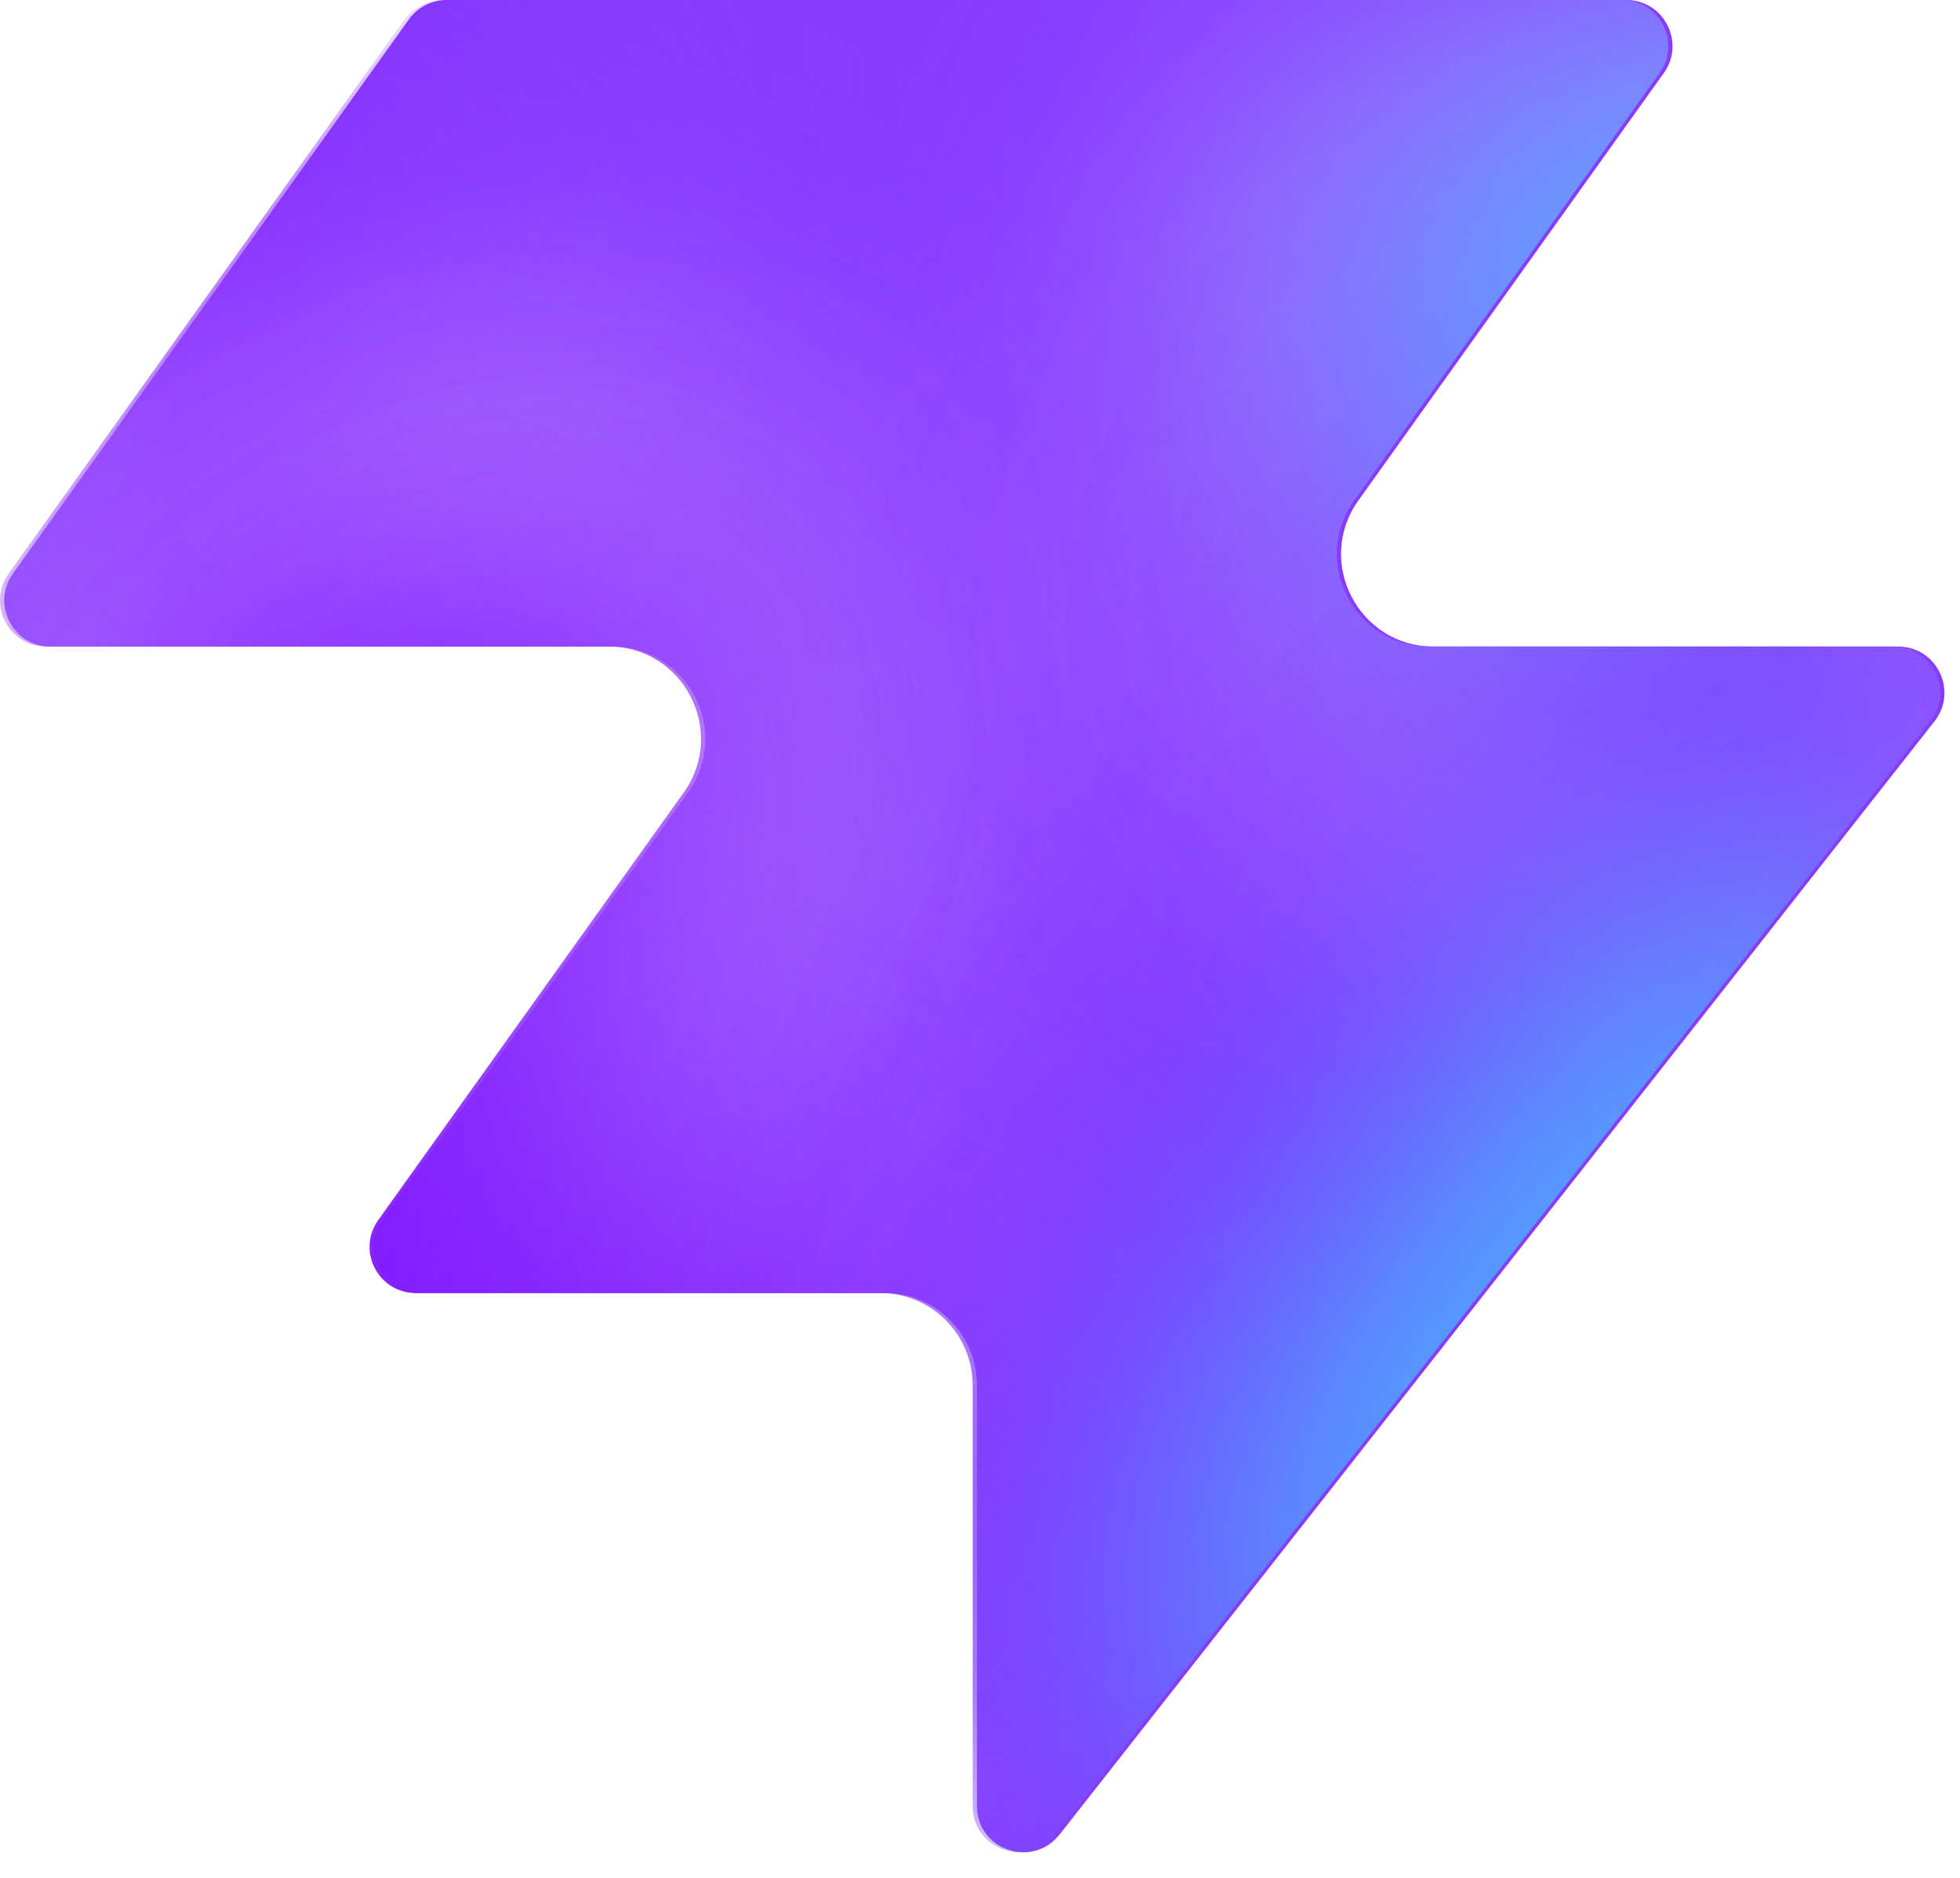
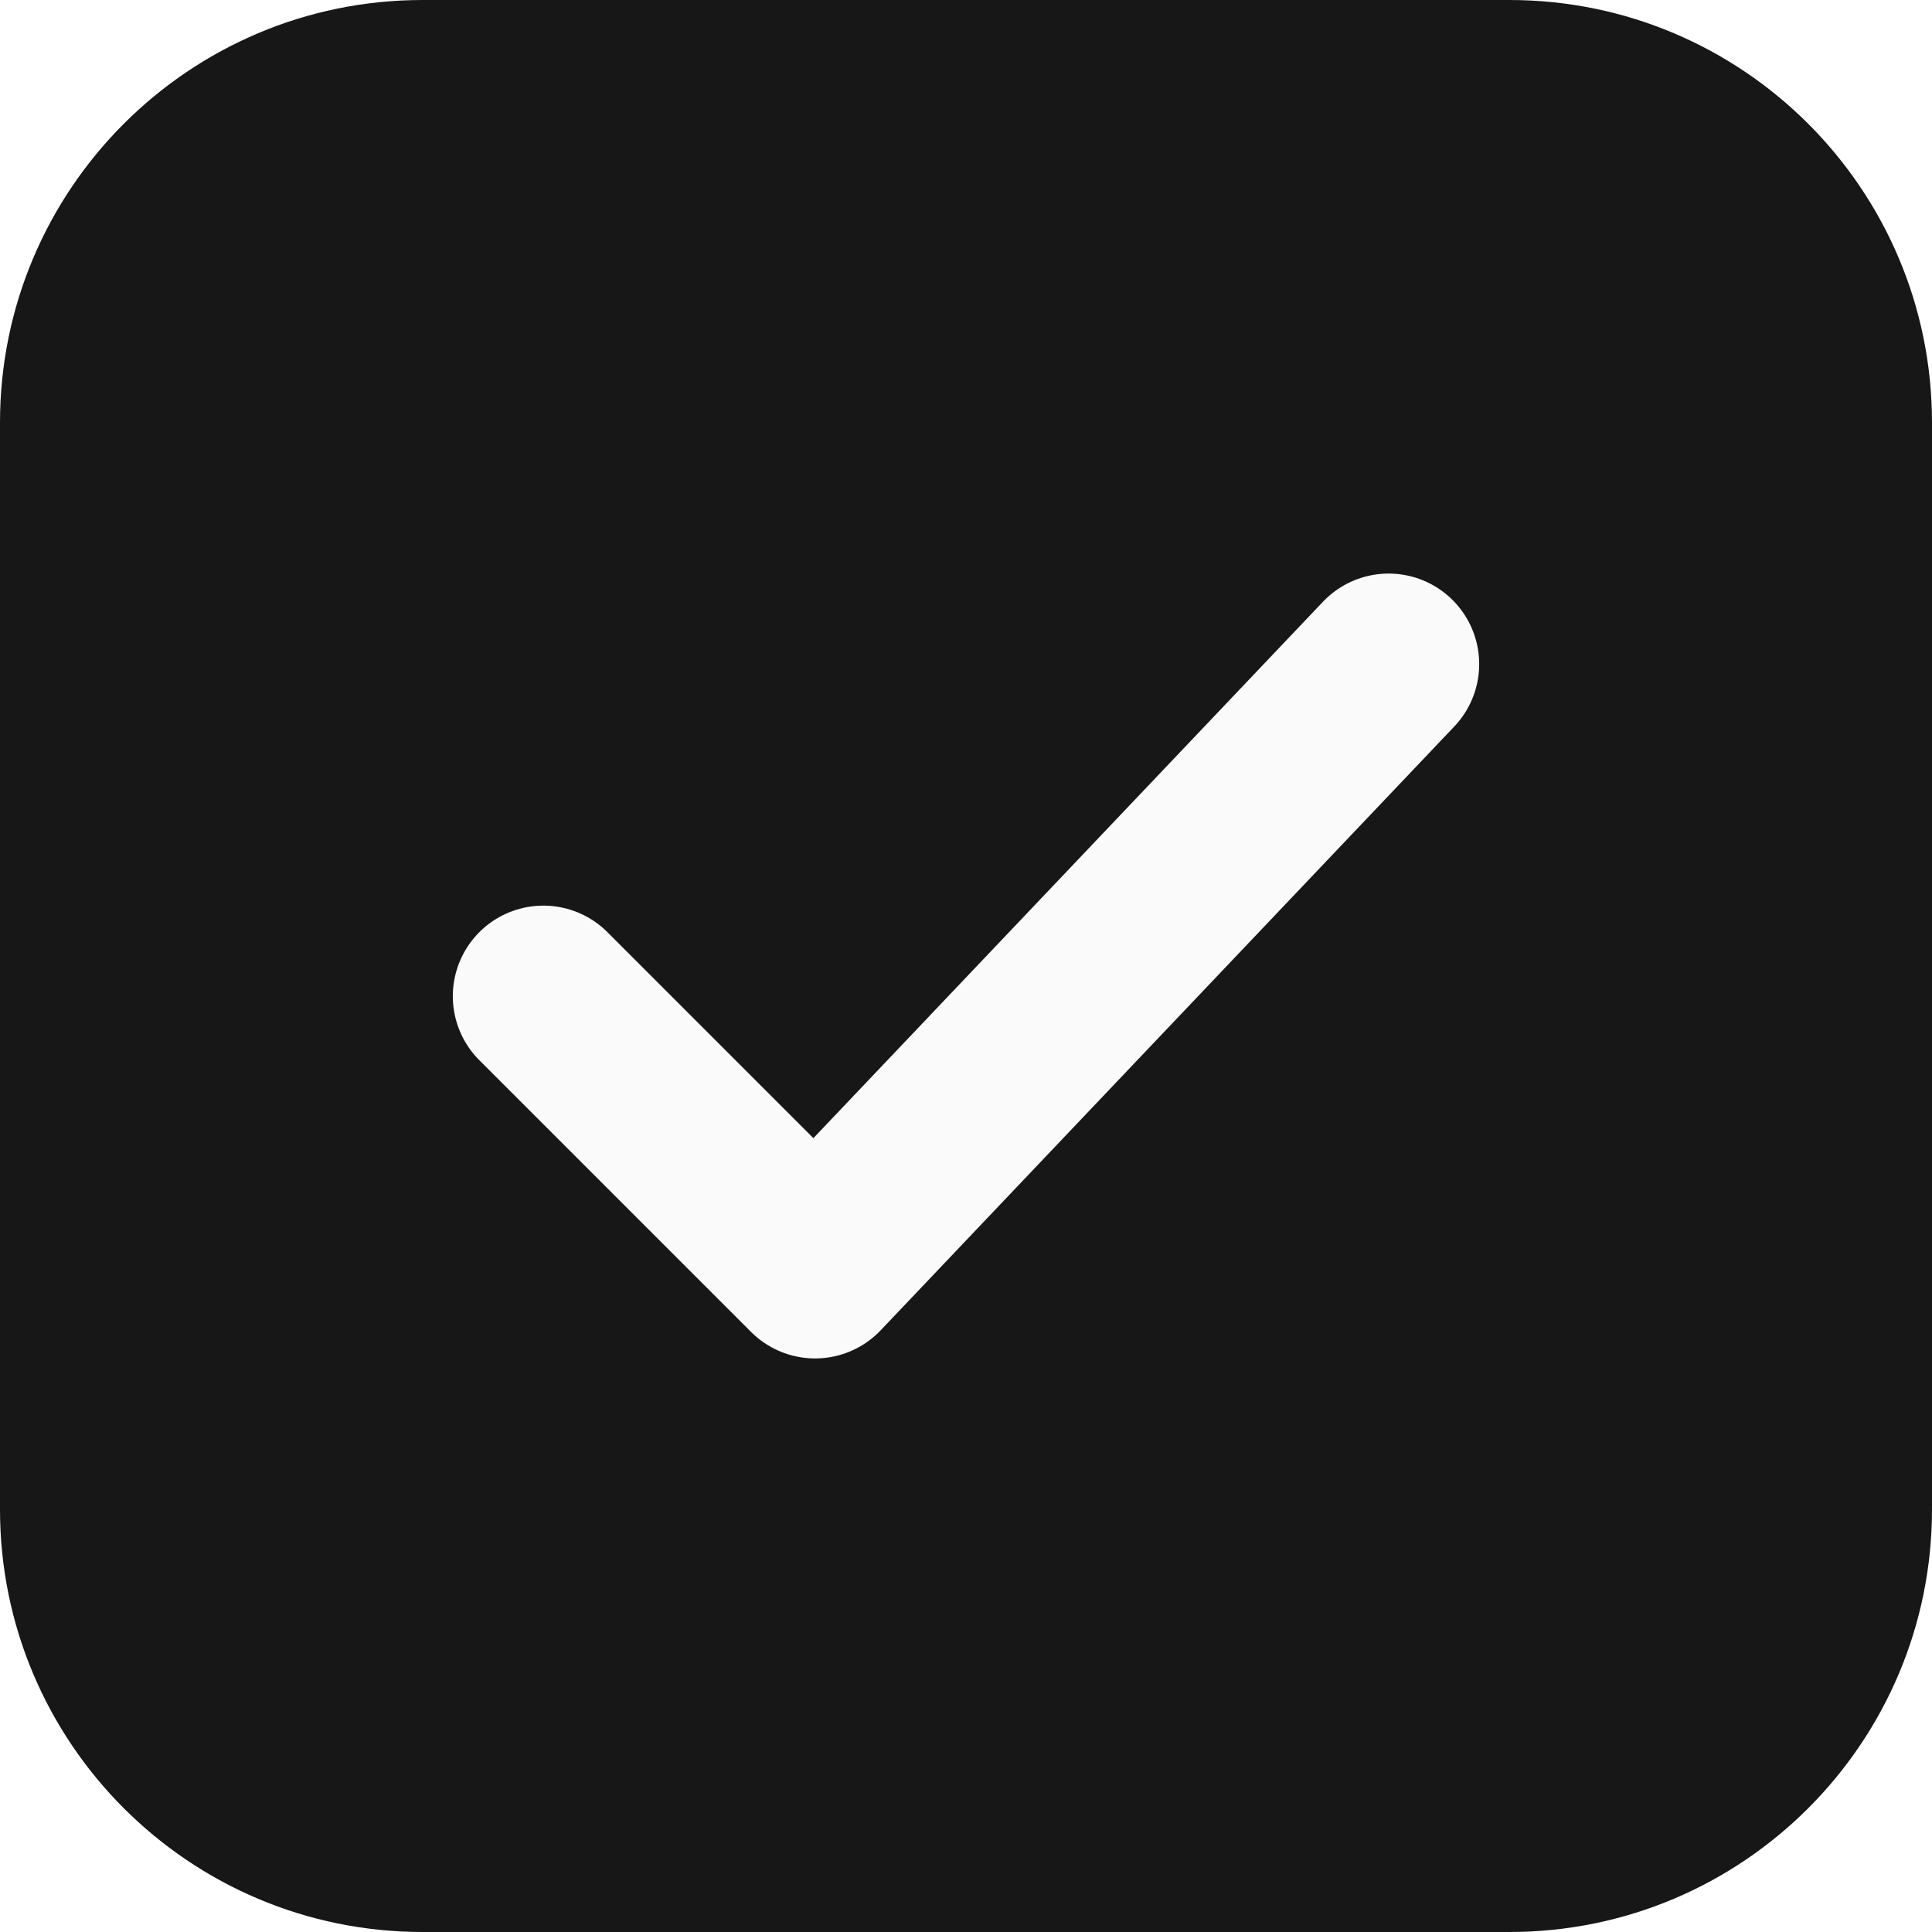
- <svg xmlns="http://www.w3.org/2000/svg" width="48" height="46" fill="none" viewBox="0 0 48 46">
-   <path fill="#863bff" d="M25.946 44.938c-.664.845-2.021.375-2.021-.698V33.937a2.26 2.26 0 0 0-2.262-2.262H10.287c-.92 0-1.456-1.04-.92-1.788l7.48-10.471c1.07-1.497 0-3.578-1.842-3.578H1.237c-.92 0-1.456-1.04-.92-1.788L10.013.474c.214-.297.556-.474.92-.474h28.894c.92 0 1.456 1.04.92 1.788l-7.48 10.471c-1.07 1.498 0 3.579 1.842 3.579h11.377c.943 0 1.473 1.088.89 1.83L25.947 44.94z" style="fill:#863bff;fill:color(display-p3 .525 .23 1);fill-opacity:1" />
-   <mask id="a" width="48" height="46" x="0" y="0" maskUnits="userSpaceOnUse" style="mask-type:alpha">
-     <path fill="#000" d="M25.842 44.938c-.664.844-2.021.375-2.021-.698V33.937a2.26 2.26 0 0 0-2.262-2.262H10.183c-.92 0-1.456-1.04-.92-1.788l7.48-10.471c1.07-1.498 0-3.579-1.842-3.579H1.133c-.92 0-1.456-1.04-.92-1.787L9.91.473c.214-.297.556-.474.92-.474h28.894c.92 0 1.456 1.04.92 1.788l-7.48 10.471c-1.07 1.498 0 3.578 1.842 3.578h11.377c.943 0 1.473 1.088.89 1.832L25.843 44.94z" style="fill:#000;fill-opacity:1" />
-   </mask>
-   <g mask="url(#a)">
-     <g filter="url(#b)">
-       <ellipse cx="5.508" cy="14.704" fill="#ede6ff" rx="5.508" ry="14.704" style="fill:#ede6ff;fill:color(display-p3 .927 .903 1);fill-opacity:1" transform="matrix(.00324 1 1 -.00324 -4.47 31.516)" />
-     </g>
-     <g filter="url(#c)">
-       <ellipse cx="10.399" cy="29.851" fill="#ede6ff" rx="10.399" ry="29.851" style="fill:#ede6ff;fill:color(display-p3 .927 .903 1);fill-opacity:1" transform="matrix(.00324 1 1 -.00324 -39.328 7.883)" />
-     </g>
-     <g filter="url(#d)">
-       <ellipse cx="5.508" cy="30.487" fill="#7e14ff" rx="5.508" ry="30.487" style="fill:#7e14ff;fill:color(display-p3 .492 .077 1);fill-opacity:1" transform="rotate(89.814 -25.913 -14.639)scale(1 -1)" />
-     </g>
-     <g filter="url(#e)">
-       <ellipse cx="5.508" cy="30.599" fill="#7e14ff" rx="5.508" ry="30.599" style="fill:#7e14ff;fill:color(display-p3 .492 .077 1);fill-opacity:1" transform="rotate(89.814 -32.644 -3.334)scale(1 -1)" />
-     </g>
-     <g filter="url(#f)">
-       <ellipse cx="5.508" cy="30.599" fill="#7e14ff" rx="5.508" ry="30.599" style="fill:#7e14ff;fill:color(display-p3 .492 .077 1);fill-opacity:1" transform="matrix(.00324 1 1 -.00324 -34.34 30.47)" />
-     </g>
-     <g filter="url(#g)">
-       <ellipse cx="14.072" cy="22.078" fill="#ede6ff" rx="14.072" ry="22.078" style="fill:#ede6ff;fill:color(display-p3 .927 .903 1);fill-opacity:1" transform="rotate(93.35 24.506 48.493)scale(-1 1)" />
-     </g>
-     <g filter="url(#h)">
-       <ellipse cx="3.47" cy="21.501" fill="#7e14ff" rx="3.47" ry="21.501" style="fill:#7e14ff;fill:color(display-p3 .492 .077 1);fill-opacity:1" transform="rotate(89.009 28.708 47.59)scale(-1 1)" />
-     </g>
-     <g filter="url(#i)">
-       <ellipse cx="3.47" cy="21.501" fill="#7e14ff" rx="3.47" ry="21.501" style="fill:#7e14ff;fill:color(display-p3 .492 .077 1);fill-opacity:1" transform="rotate(89.009 28.708 47.59)scale(-1 1)" />
-     </g>
-     <g filter="url(#j)">
-       <ellipse cx=".387" cy="8.972" fill="#7e14ff" rx="4.407" ry="29.108" style="fill:#7e14ff;fill:color(display-p3 .492 .077 1);fill-opacity:1" transform="rotate(39.51 .387 8.972)" />
-     </g>
-     <g filter="url(#k)">
-       <ellipse cx="47.523" cy="-6.092" fill="#7e14ff" rx="4.407" ry="29.108" style="fill:#7e14ff;fill:color(display-p3 .492 .077 1);fill-opacity:1" transform="rotate(37.892 47.523 -6.092)" />
-     </g>
-     <g filter="url(#l)">
-       <ellipse cx="41.412" cy="6.333" fill="#47bfff" rx="5.971" ry="9.665" style="fill:#47bfff;fill:color(display-p3 .28 .748 1);fill-opacity:1" transform="rotate(37.892 41.412 6.333)" />
-     </g>
-     <g filter="url(#m)">
-       <ellipse cx="-1.879" cy="38.332" fill="#7e14ff" rx="4.407" ry="29.108" style="fill:#7e14ff;fill:color(display-p3 .492 .077 1);fill-opacity:1" transform="rotate(37.892 -1.88 38.332)" />
-     </g>
-     <g filter="url(#n)">
-       <ellipse cx="-1.879" cy="38.332" fill="#7e14ff" rx="4.407" ry="29.108" style="fill:#7e14ff;fill:color(display-p3 .492 .077 1);fill-opacity:1" transform="rotate(37.892 -1.88 38.332)" />
-     </g>
-     <g filter="url(#o)">
-       <ellipse cx="35.651" cy="29.907" fill="#7e14ff" rx="4.407" ry="29.108" style="fill:#7e14ff;fill:color(display-p3 .492 .077 1);fill-opacity:1" transform="rotate(37.892 35.651 29.907)" />
-     </g>
-     <g filter="url(#p)">
-       <ellipse cx="38.418" cy="32.4" fill="#47bfff" rx="5.971" ry="15.297" style="fill:#47bfff;fill:color(display-p3 .28 .748 1);fill-opacity:1" transform="rotate(37.892 38.418 32.4)" />
-     </g>
-   </g>
-   <defs>
-     <filter id="b" width="60.045" height="41.654" x="-19.77" y="16.149" color-interpolation-filters="sRGB" filterUnits="userSpaceOnUse">
-       <feFlood flood-opacity="0" result="BackgroundImageFix" />
-       <feBlend in="SourceGraphic" in2="BackgroundImageFix" result="shape" />
-       <feGaussianBlur result="effect1_foregroundBlur_2002_17158" stdDeviation="7.659" />
-     </filter>
-     <filter id="c" width="90.34" height="51.437" x="-54.613" y="-7.533" color-interpolation-filters="sRGB" filterUnits="userSpaceOnUse">
-       <feFlood flood-opacity="0" result="BackgroundImageFix" />
-       <feBlend in="SourceGraphic" in2="BackgroundImageFix" result="shape" />
-       <feGaussianBlur result="effect1_foregroundBlur_2002_17158" stdDeviation="7.659" />
-     </filter>
-     <filter id="d" width="79.355" height="29.4" x="-49.64" y="2.03" color-interpolation-filters="sRGB" filterUnits="userSpaceOnUse">
-       <feFlood flood-opacity="0" result="BackgroundImageFix" />
-       <feBlend in="SourceGraphic" in2="BackgroundImageFix" result="shape" />
-       <feGaussianBlur result="effect1_foregroundBlur_2002_17158" stdDeviation="4.596" />
-     </filter>
-     <filter id="e" width="79.579" height="29.4" x="-45.045" y="20.029" color-interpolation-filters="sRGB" filterUnits="userSpaceOnUse">
-       <feFlood flood-opacity="0" result="BackgroundImageFix" />
-       <feBlend in="SourceGraphic" in2="BackgroundImageFix" result="shape" />
-       <feGaussianBlur result="effect1_foregroundBlur_2002_17158" stdDeviation="4.596" />
-     </filter>
-     <filter id="f" width="79.579" height="29.4" x="-43.513" y="21.178" color-interpolation-filters="sRGB" filterUnits="userSpaceOnUse">
-       <feFlood flood-opacity="0" result="BackgroundImageFix" />
-       <feBlend in="SourceGraphic" in2="BackgroundImageFix" result="shape" />
-       <feGaussianBlur result="effect1_foregroundBlur_2002_17158" stdDeviation="4.596" />
-     </filter>
-     <filter id="g" width="74.749" height="58.852" x="15.756" y="-17.901" color-interpolation-filters="sRGB" filterUnits="userSpaceOnUse">
-       <feFlood flood-opacity="0" result="BackgroundImageFix" />
-       <feBlend in="SourceGraphic" in2="BackgroundImageFix" result="shape" />
-       <feGaussianBlur result="effect1_foregroundBlur_2002_17158" stdDeviation="7.659" />
-     </filter>
-     <filter id="h" width="61.377" height="25.362" x="23.548" y="2.284" color-interpolation-filters="sRGB" filterUnits="userSpaceOnUse">
-       <feFlood flood-opacity="0" result="BackgroundImageFix" />
-       <feBlend in="SourceGraphic" in2="BackgroundImageFix" result="shape" />
-       <feGaussianBlur result="effect1_foregroundBlur_2002_17158" stdDeviation="4.596" />
-     </filter>
-     <filter id="i" width="61.377" height="25.362" x="23.548" y="2.284" color-interpolation-filters="sRGB" filterUnits="userSpaceOnUse">
-       <feFlood flood-opacity="0" result="BackgroundImageFix" />
-       <feBlend in="SourceGraphic" in2="BackgroundImageFix" result="shape" />
-       <feGaussianBlur result="effect1_foregroundBlur_2002_17158" stdDeviation="4.596" />
-     </filter>
-     <filter id="j" width="56.045" height="63.649" x="-27.636" y="-22.853" color-interpolation-filters="sRGB" filterUnits="userSpaceOnUse">
-       <feFlood flood-opacity="0" result="BackgroundImageFix" />
-       <feBlend in="SourceGraphic" in2="BackgroundImageFix" result="shape" />
-       <feGaussianBlur result="effect1_foregroundBlur_2002_17158" stdDeviation="4.596" />
-     </filter>
-     <filter id="k" width="54.814" height="64.646" x="20.116" y="-38.415" color-interpolation-filters="sRGB" filterUnits="userSpaceOnUse">
-       <feFlood flood-opacity="0" result="BackgroundImageFix" />
-       <feBlend in="SourceGraphic" in2="BackgroundImageFix" result="shape" />
-       <feGaussianBlur result="effect1_foregroundBlur_2002_17158" stdDeviation="4.596" />
-     </filter>
-     <filter id="l" width="33.541" height="35.313" x="24.641" y="-11.323" color-interpolation-filters="sRGB" filterUnits="userSpaceOnUse">
-       <feFlood flood-opacity="0" result="BackgroundImageFix" />
-       <feBlend in="SourceGraphic" in2="BackgroundImageFix" result="shape" />
-       <feGaussianBlur result="effect1_foregroundBlur_2002_17158" stdDeviation="4.596" />
-     </filter>
-     <filter id="m" width="54.814" height="64.646" x="-29.286" y="6.009" color-interpolation-filters="sRGB" filterUnits="userSpaceOnUse">
-       <feFlood flood-opacity="0" result="BackgroundImageFix" />
-       <feBlend in="SourceGraphic" in2="BackgroundImageFix" result="shape" />
-       <feGaussianBlur result="effect1_foregroundBlur_2002_17158" stdDeviation="4.596" />
-     </filter>
-     <filter id="n" width="54.814" height="64.646" x="-29.286" y="6.009" color-interpolation-filters="sRGB" filterUnits="userSpaceOnUse">
-       <feFlood flood-opacity="0" result="BackgroundImageFix" />
-       <feBlend in="SourceGraphic" in2="BackgroundImageFix" result="shape" />
-       <feGaussianBlur result="effect1_foregroundBlur_2002_17158" stdDeviation="4.596" />
-     </filter>
-     <filter id="o" width="54.814" height="64.646" x="8.244" y="-2.416" color-interpolation-filters="sRGB" filterUnits="userSpaceOnUse">
-       <feFlood flood-opacity="0" result="BackgroundImageFix" />
-       <feBlend in="SourceGraphic" in2="BackgroundImageFix" result="shape" />
-       <feGaussianBlur result="effect1_foregroundBlur_2002_17158" stdDeviation="4.596" />
-     </filter>
-     <filter id="p" width="39.409" height="43.623" x="18.713" y="10.588" color-interpolation-filters="sRGB" filterUnits="userSpaceOnUse">
-       <feFlood flood-opacity="0" result="BackgroundImageFix" />
-       <feBlend in="SourceGraphic" in2="BackgroundImageFix" result="shape" />
-       <feGaussianBlur result="effect1_foregroundBlur_2002_17158" stdDeviation="4.596" />
-     </filter>
-   </defs>
+ <svg xmlns="http://www.w3.org/2000/svg" viewBox="0 0 512 512">
+   <rect width="512" height="512" rx="112" fill="#171717" />
+   <path d="M144 264l72 72 152-160" fill="none" stroke="#fafafa" stroke-width="48" stroke-linecap="round" stroke-linejoin="round" />
</svg>
